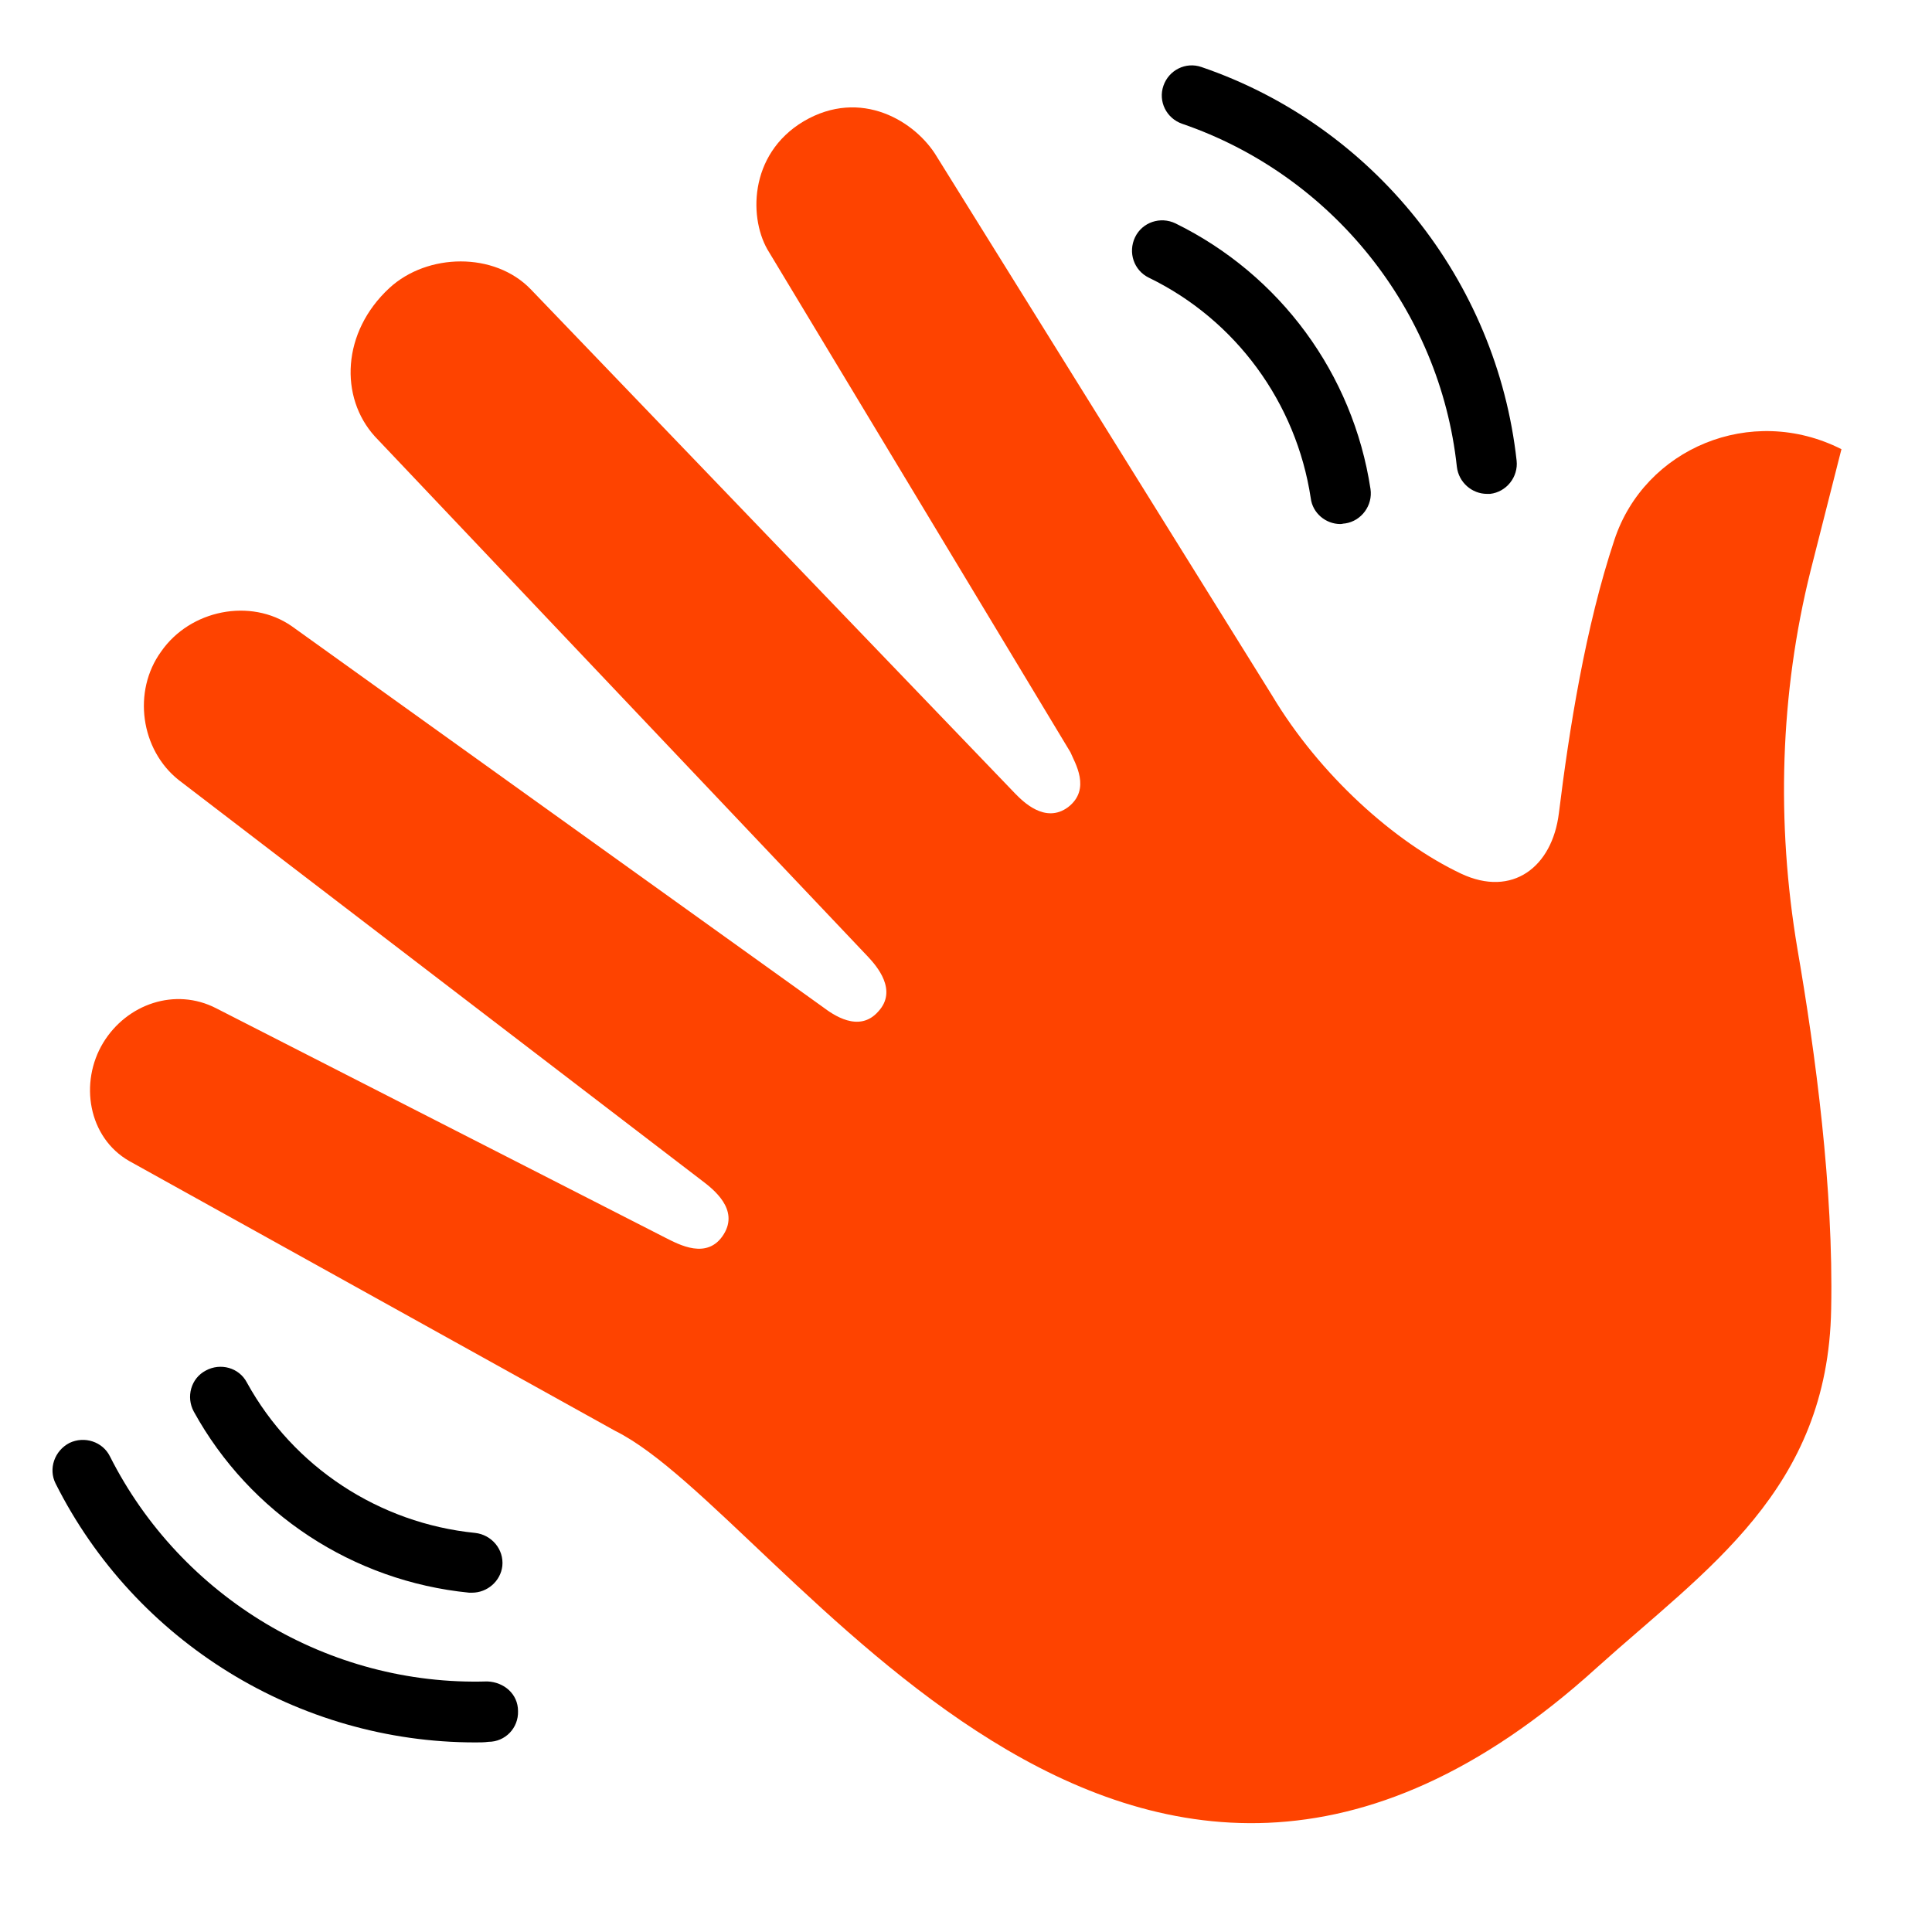
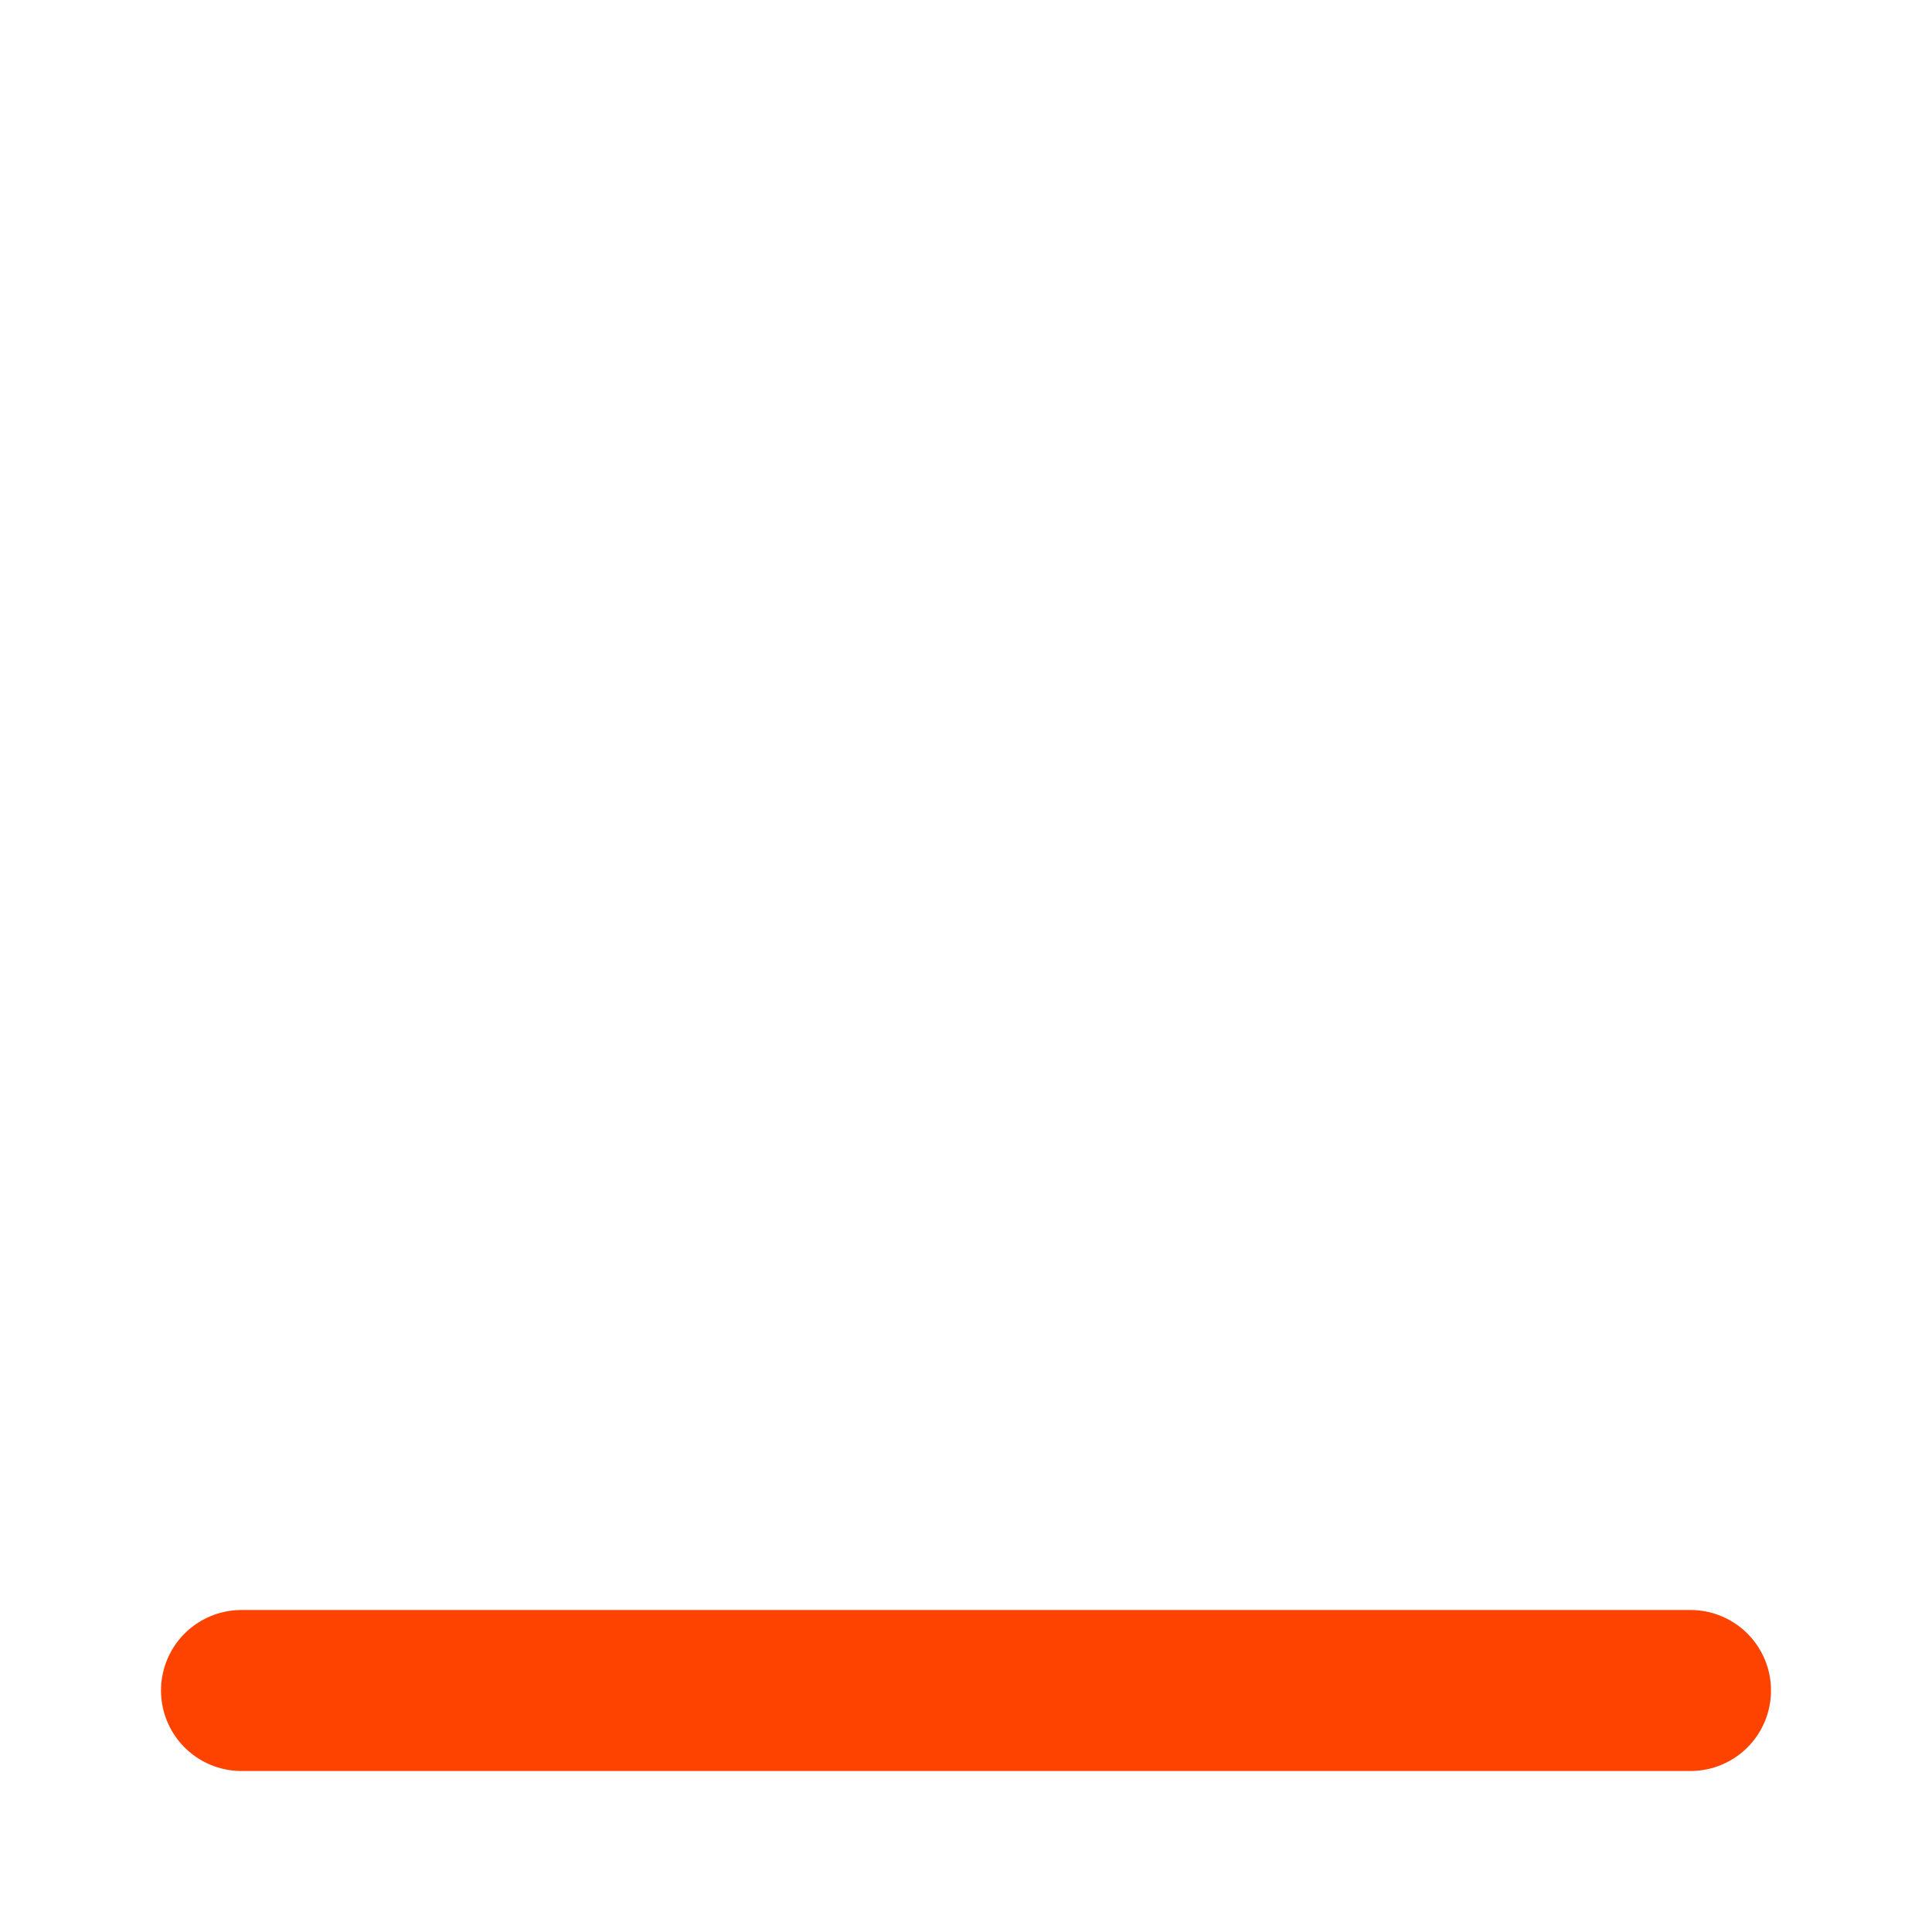
- <svg xmlns="http://www.w3.org/2000/svg" width="62" height="62" viewBox="0 0 62 62" fill="none">
-   <path d="M6.936 32.356L21.351 39.719C21.777 39.932 22.707 40.455 23.23 39.602C23.715 38.808 22.901 38.169 22.514 37.878L5.735 25.032C4.514 24.064 4.243 22.184 5.173 20.906C6.103 19.569 8.041 19.181 9.358 20.092L26.408 32.318C26.718 32.55 27.57 33.17 28.191 32.453C28.811 31.775 28.132 31 27.861 30.709L12.032 14.008C10.889 12.749 10.966 10.656 12.497 9.242C13.717 8.118 15.868 8.079 17.03 9.281L32.589 25.478C32.821 25.711 33.538 26.447 34.274 25.904C35.03 25.323 34.487 24.471 34.352 24.141L24.684 8.099C24.025 7.072 24.006 4.96 25.788 3.894C27.629 2.809 29.392 3.894 30.07 5.038L40.823 22.32C42.354 24.878 44.756 27.028 46.887 28.036C48.534 28.811 49.813 27.823 50.026 26.098C50.355 23.424 50.879 20.111 51.809 17.321C52.777 14.396 56.187 12.943 59.094 14.415L58.105 18.309C57.117 22.262 57.001 26.408 57.679 30.438C58.261 33.809 58.842 38.149 58.764 42.005C58.667 47.818 54.754 50.356 51.247 53.514C36.115 67.251 25.11 48.573 19.743 45.919L4.146 37.258C2.829 36.502 2.538 34.739 3.313 33.461C4.069 32.221 5.619 31.678 6.936 32.356Z" fill="#FE4300" />
-   <path d="M15.248 55.916C9.591 55.916 4.34 52.7 1.782 47.604C1.55 47.139 1.744 46.558 2.228 46.306C2.712 46.074 3.294 46.267 3.526 46.733C5.812 51.266 10.559 54.114 15.636 53.959C16.178 53.979 16.624 54.366 16.624 54.909C16.643 55.451 16.217 55.897 15.674 55.897C15.539 55.916 15.403 55.916 15.248 55.916Z" fill="black" />
-   <path d="M15.151 51.111C15.112 51.111 15.093 51.111 15.054 51.111C11.334 50.743 8.021 48.573 6.219 45.299C5.967 44.834 6.122 44.233 6.607 43.981C7.072 43.729 7.672 43.884 7.924 44.369C9.416 47.081 12.167 48.883 15.248 49.193C15.771 49.251 16.178 49.716 16.12 50.259C16.062 50.743 15.636 51.111 15.151 51.111Z" fill="black" />
-   <path d="M47.721 15.849C47.236 15.849 46.81 15.481 46.752 14.977C46.209 9.939 42.741 5.619 37.936 3.972C37.432 3.797 37.161 3.255 37.336 2.751C37.51 2.248 38.053 1.976 38.556 2.151C44.059 4.03 48.031 8.99 48.67 14.783C48.728 15.306 48.341 15.791 47.818 15.849C47.798 15.849 47.759 15.849 47.721 15.849Z" fill="black" />
-   <path d="M43.013 16.817C42.547 16.817 42.121 16.469 42.063 15.984C41.598 12.923 39.661 10.269 36.871 8.913C36.386 8.68 36.193 8.099 36.425 7.614C36.657 7.13 37.239 6.936 37.723 7.169C41.075 8.816 43.419 11.993 43.981 15.694C44.059 16.217 43.691 16.721 43.167 16.798C43.109 16.798 43.071 16.817 43.013 16.817Z" fill="black" />
+ <svg xmlns="http://www.w3.org/2000/svg" width="24" height="24" viewBox="0 0 24 24">
+   <g fill="none" stroke="#FE4300" stroke-linecap="round" stroke-linejoin="round" stroke-width="2">
+     <path stroke-dasharray="44" stroke-dashoffset="44" d="M7 17v-4l10 -10l4 4l-10 10h-4">
+       <animate fill="freeze" attributeName="stroke-dashoffset" begin="0.45s" dur="0.75s" to="0" />
+     </path>
+     <path stroke-dasharray="20" d="M3 21h18">
+       <animate fill="freeze" attributeName="stroke-dashoffset" dur="0.45s" values="20;0" />
+     </path>
+     <path stroke-dasharray="8" stroke-dashoffset="8" d="M14 6l4 4">
+       <animate fill="freeze" attributeName="stroke-dashoffset" begin="1.2s" dur="0.3s" to="0" />
+     </path>
+   </g>
</svg>
